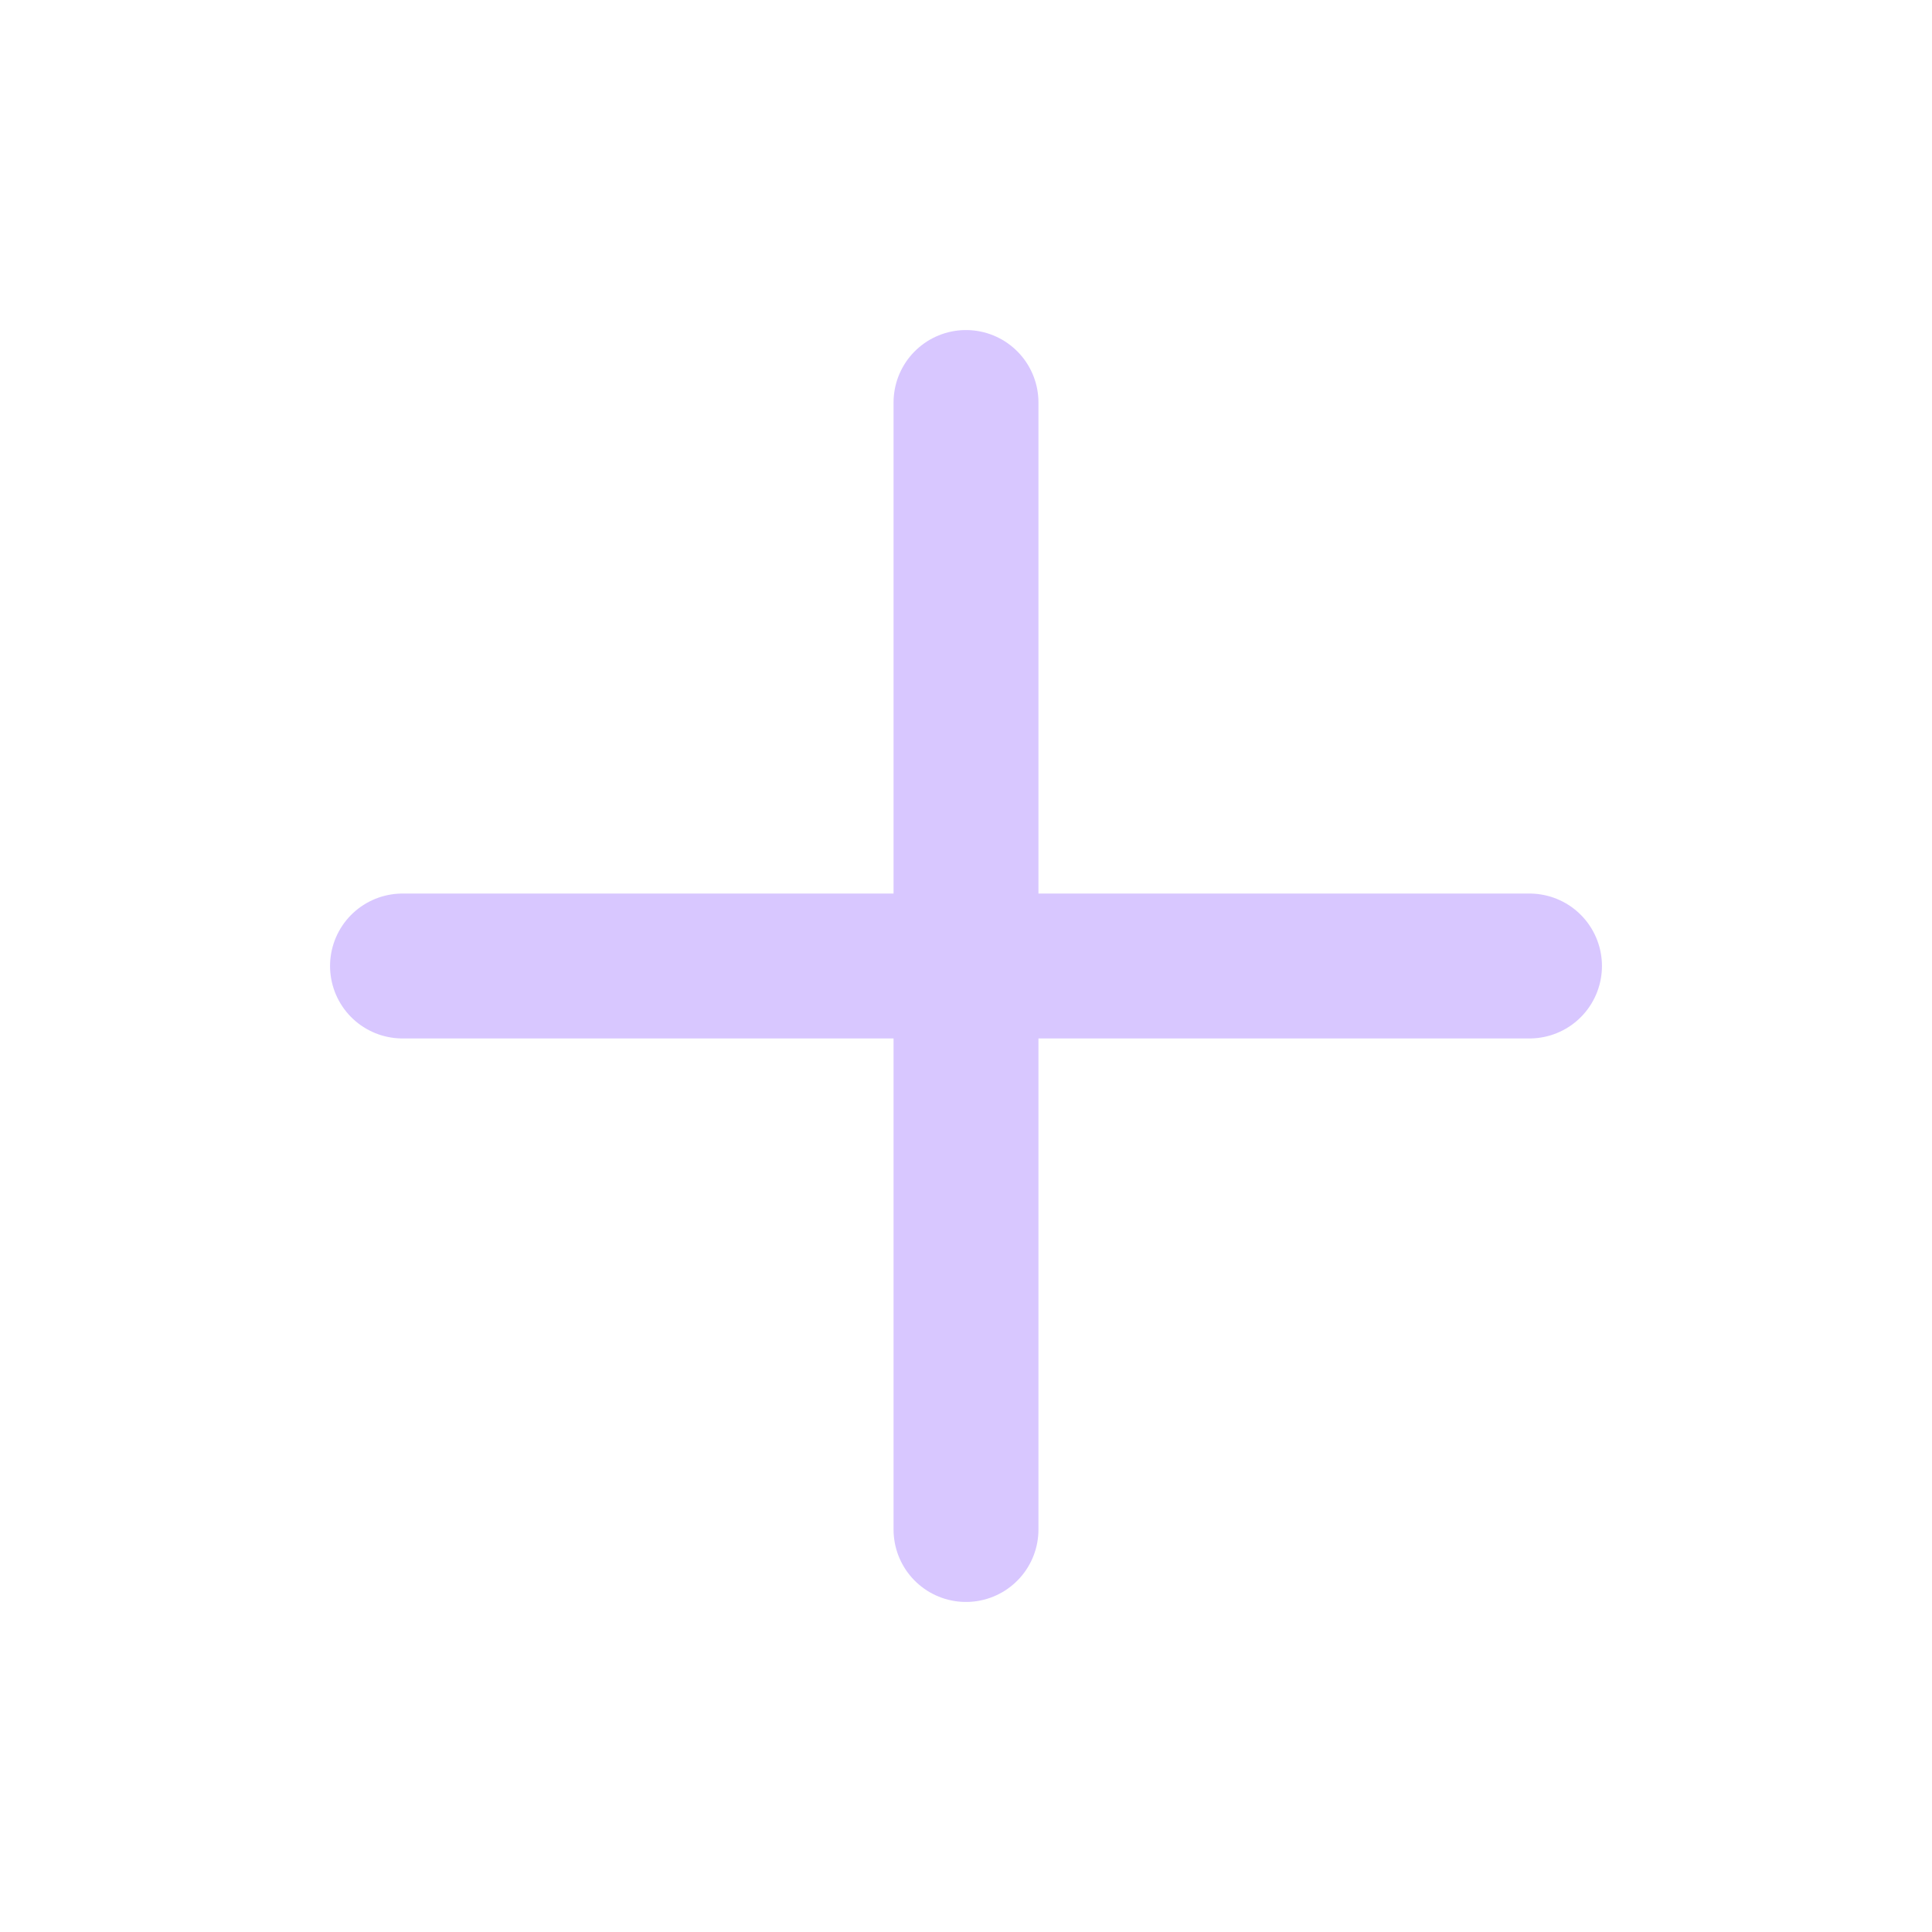
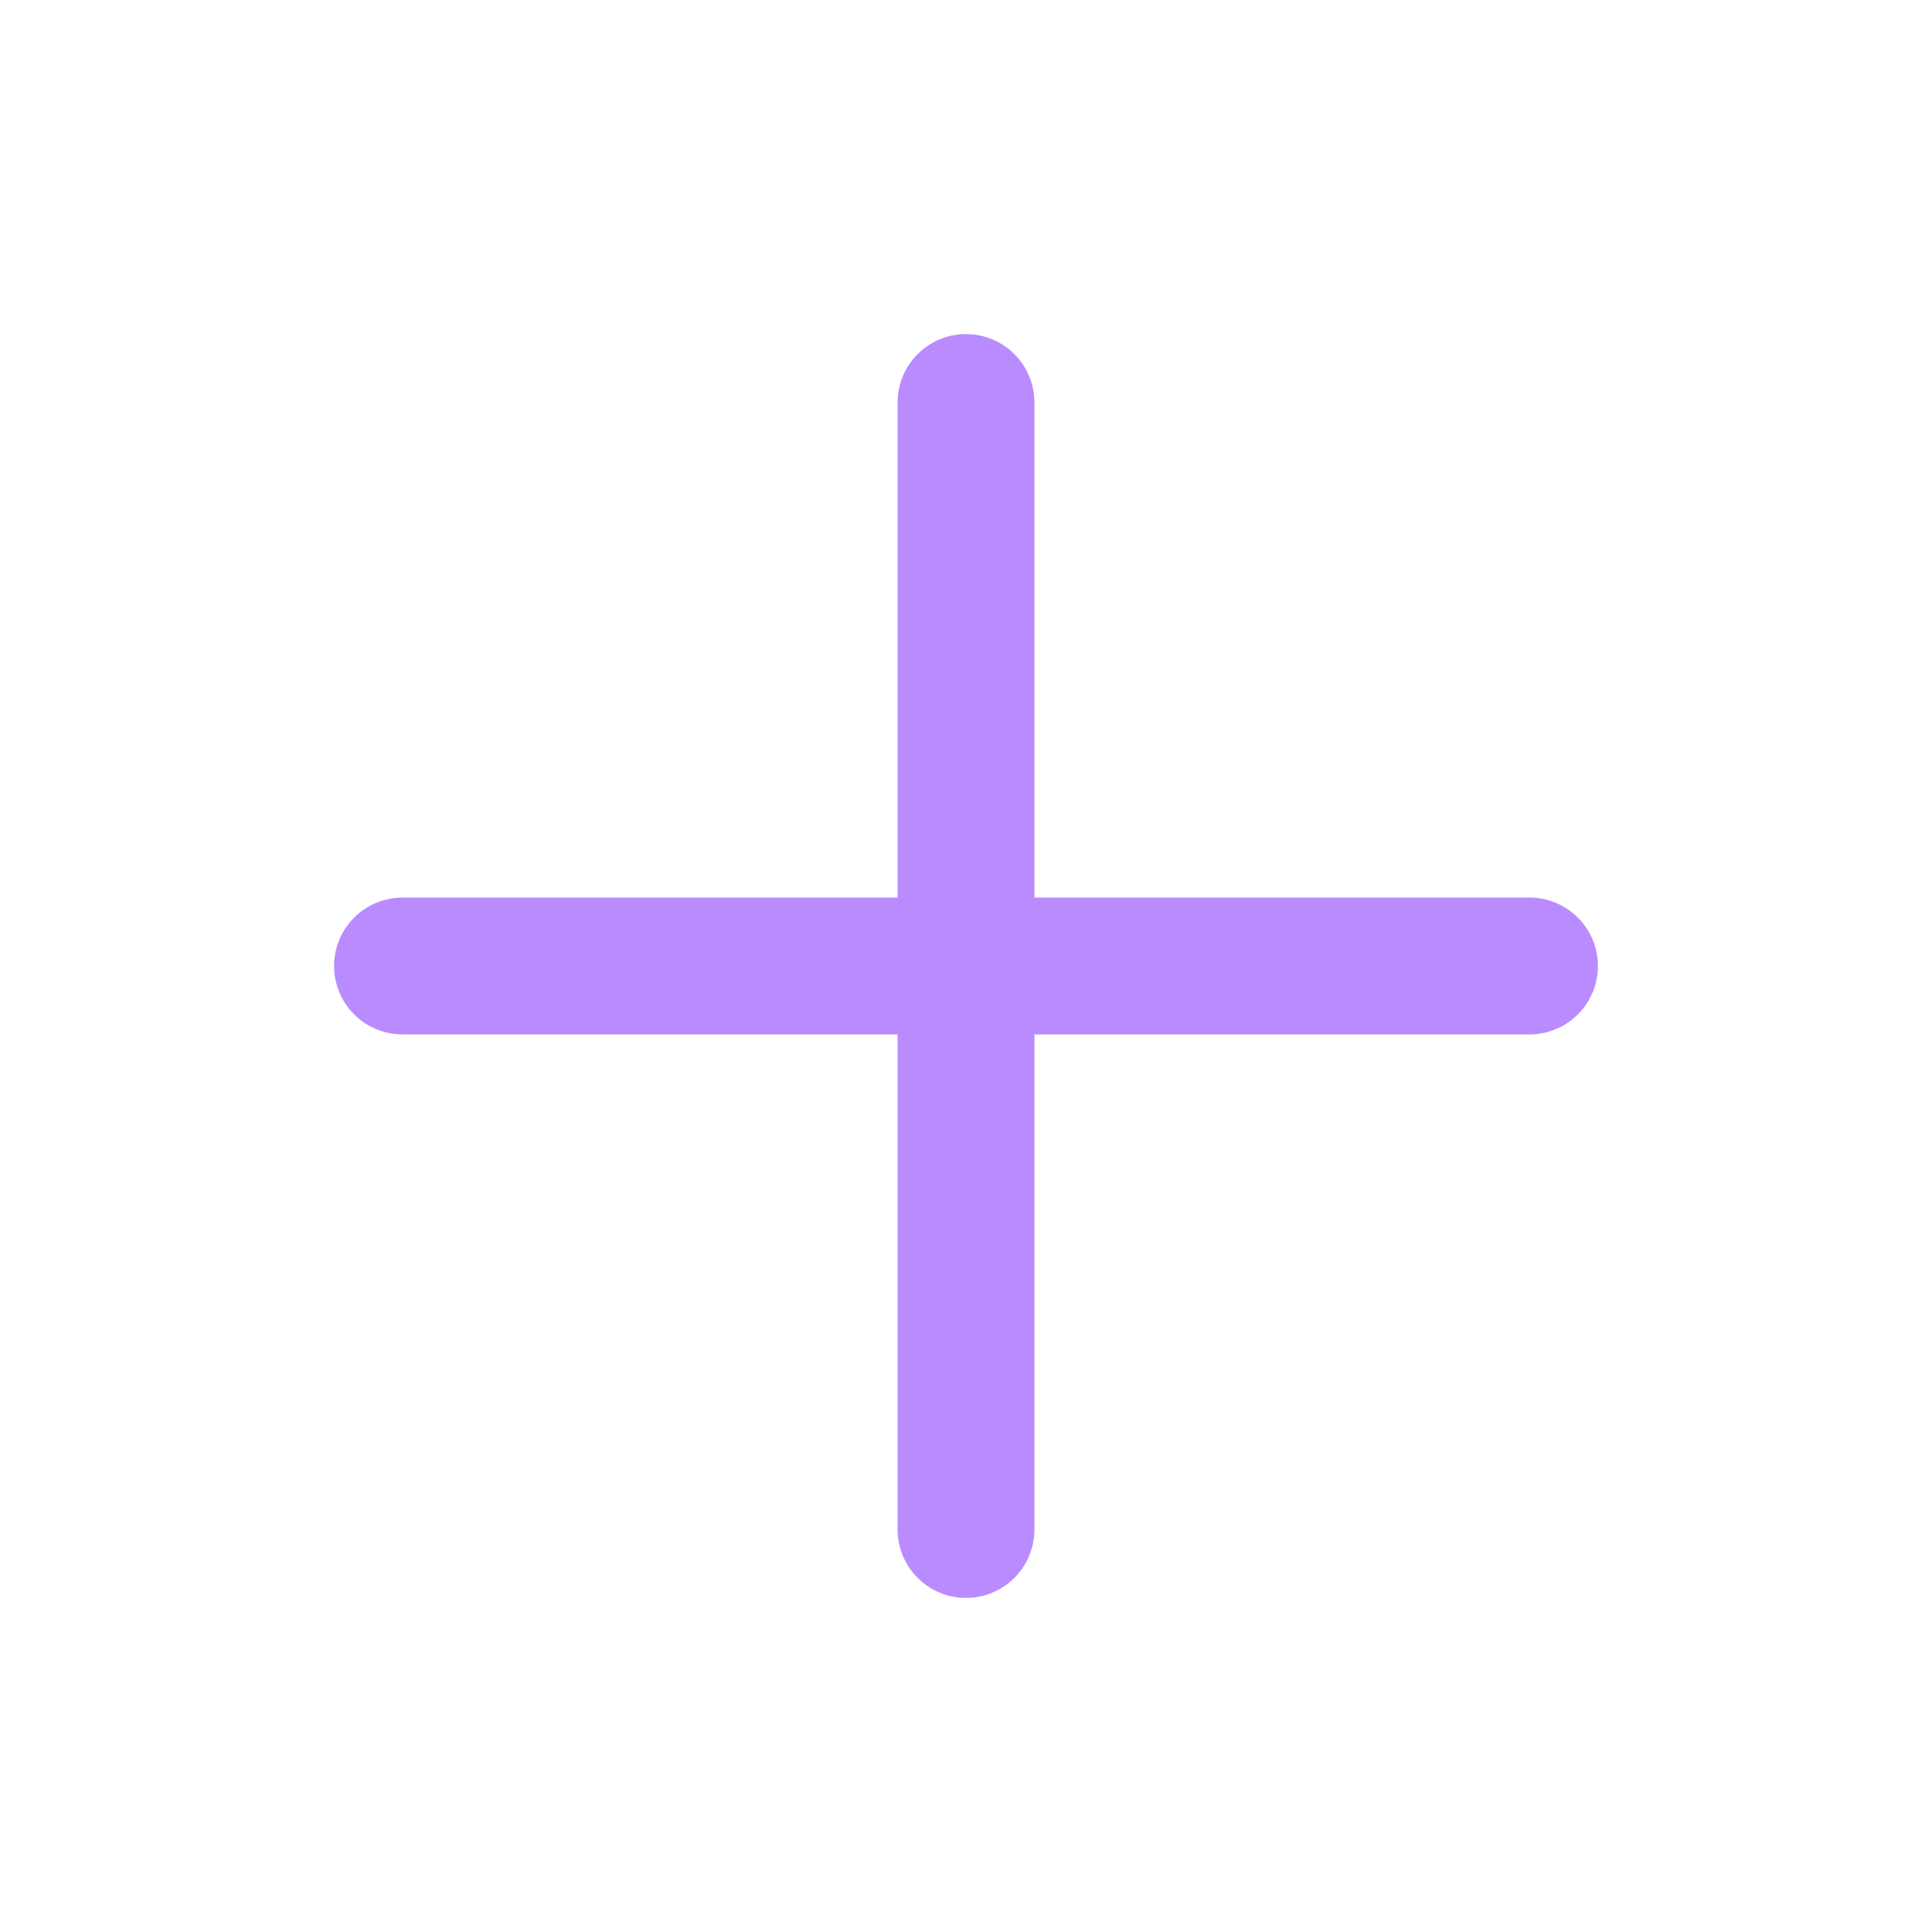
- <svg xmlns="http://www.w3.org/2000/svg" width="64" height="64" viewBox="0 0 24 24" fill="none">
-   <path d="" fill="none" />
-   <g stroke="#D8C7FF" stroke-width="1.8" stroke-linecap="round" stroke-linejoin="round">
-     <path d="M12 5v14M5 12h14" />
-   </g>
+ <svg xmlns="http://www.w3.org/2000/svg" width="64" height="64" viewBox="0 0 24 24" fill="none" stroke="#B98BFF" stroke-width="1.7" stroke-linecap="round" stroke-linejoin="round">
+   <path d="M12 5v14M5 12h14" />
</svg>
